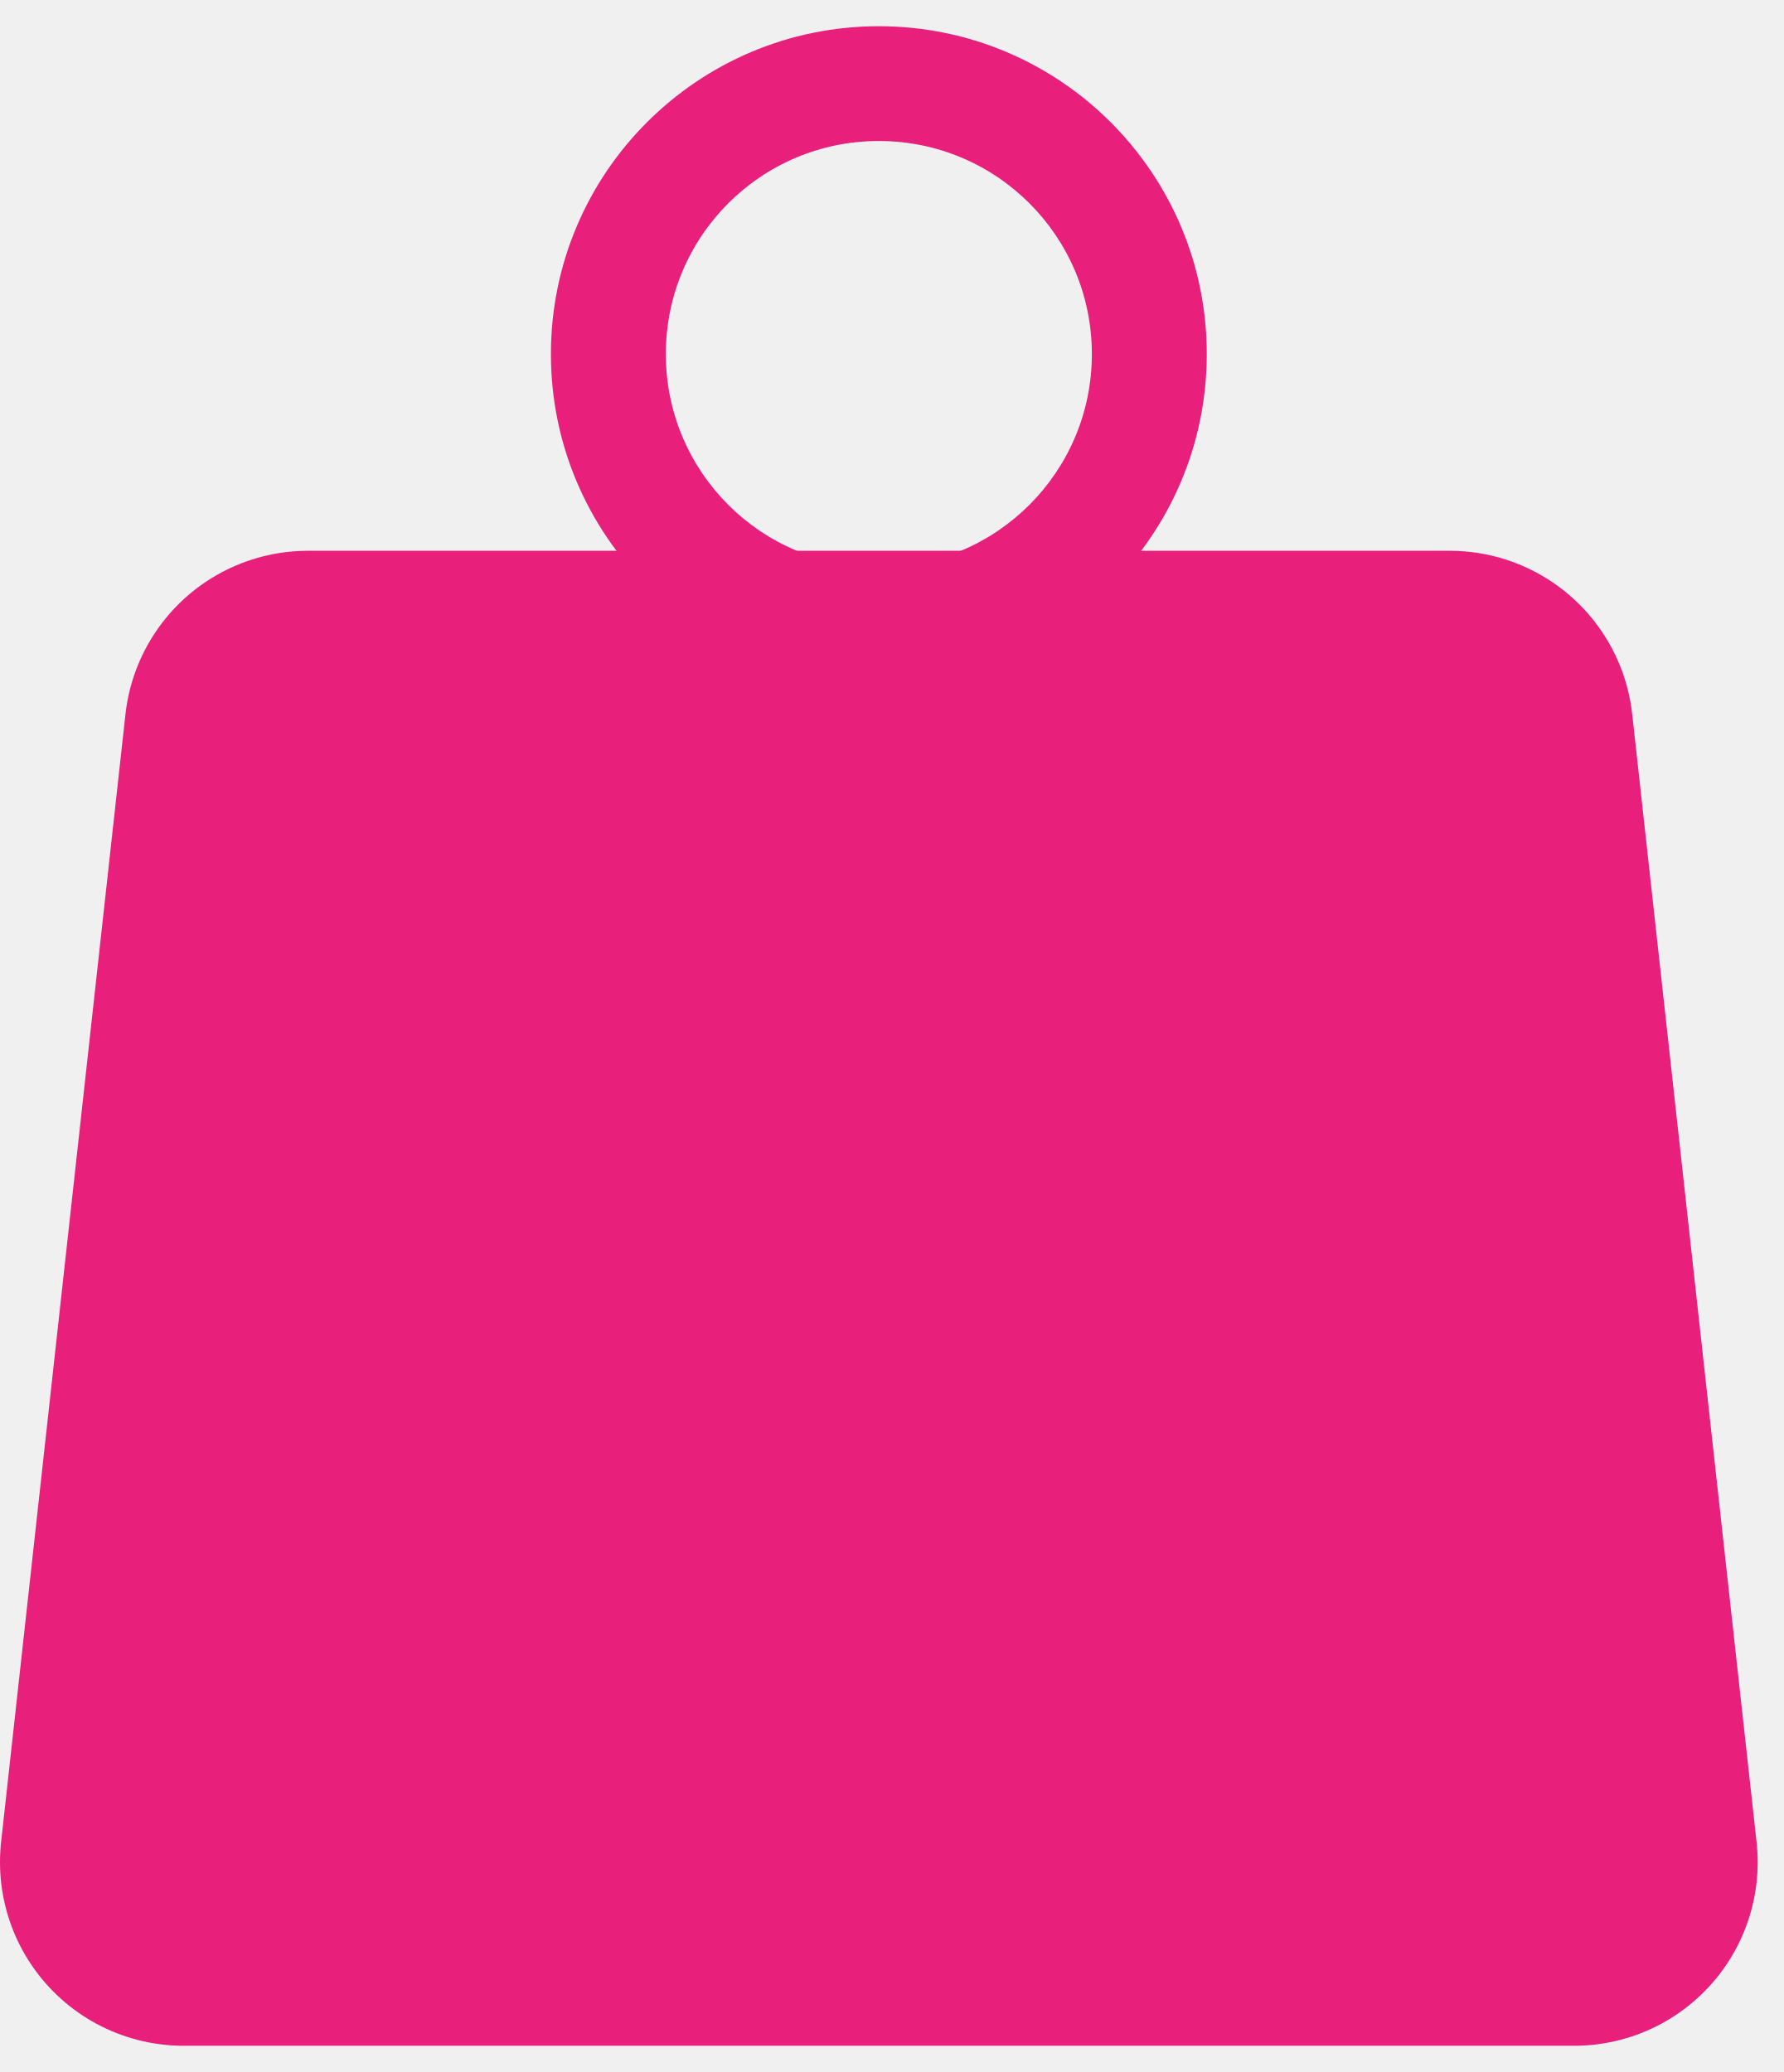
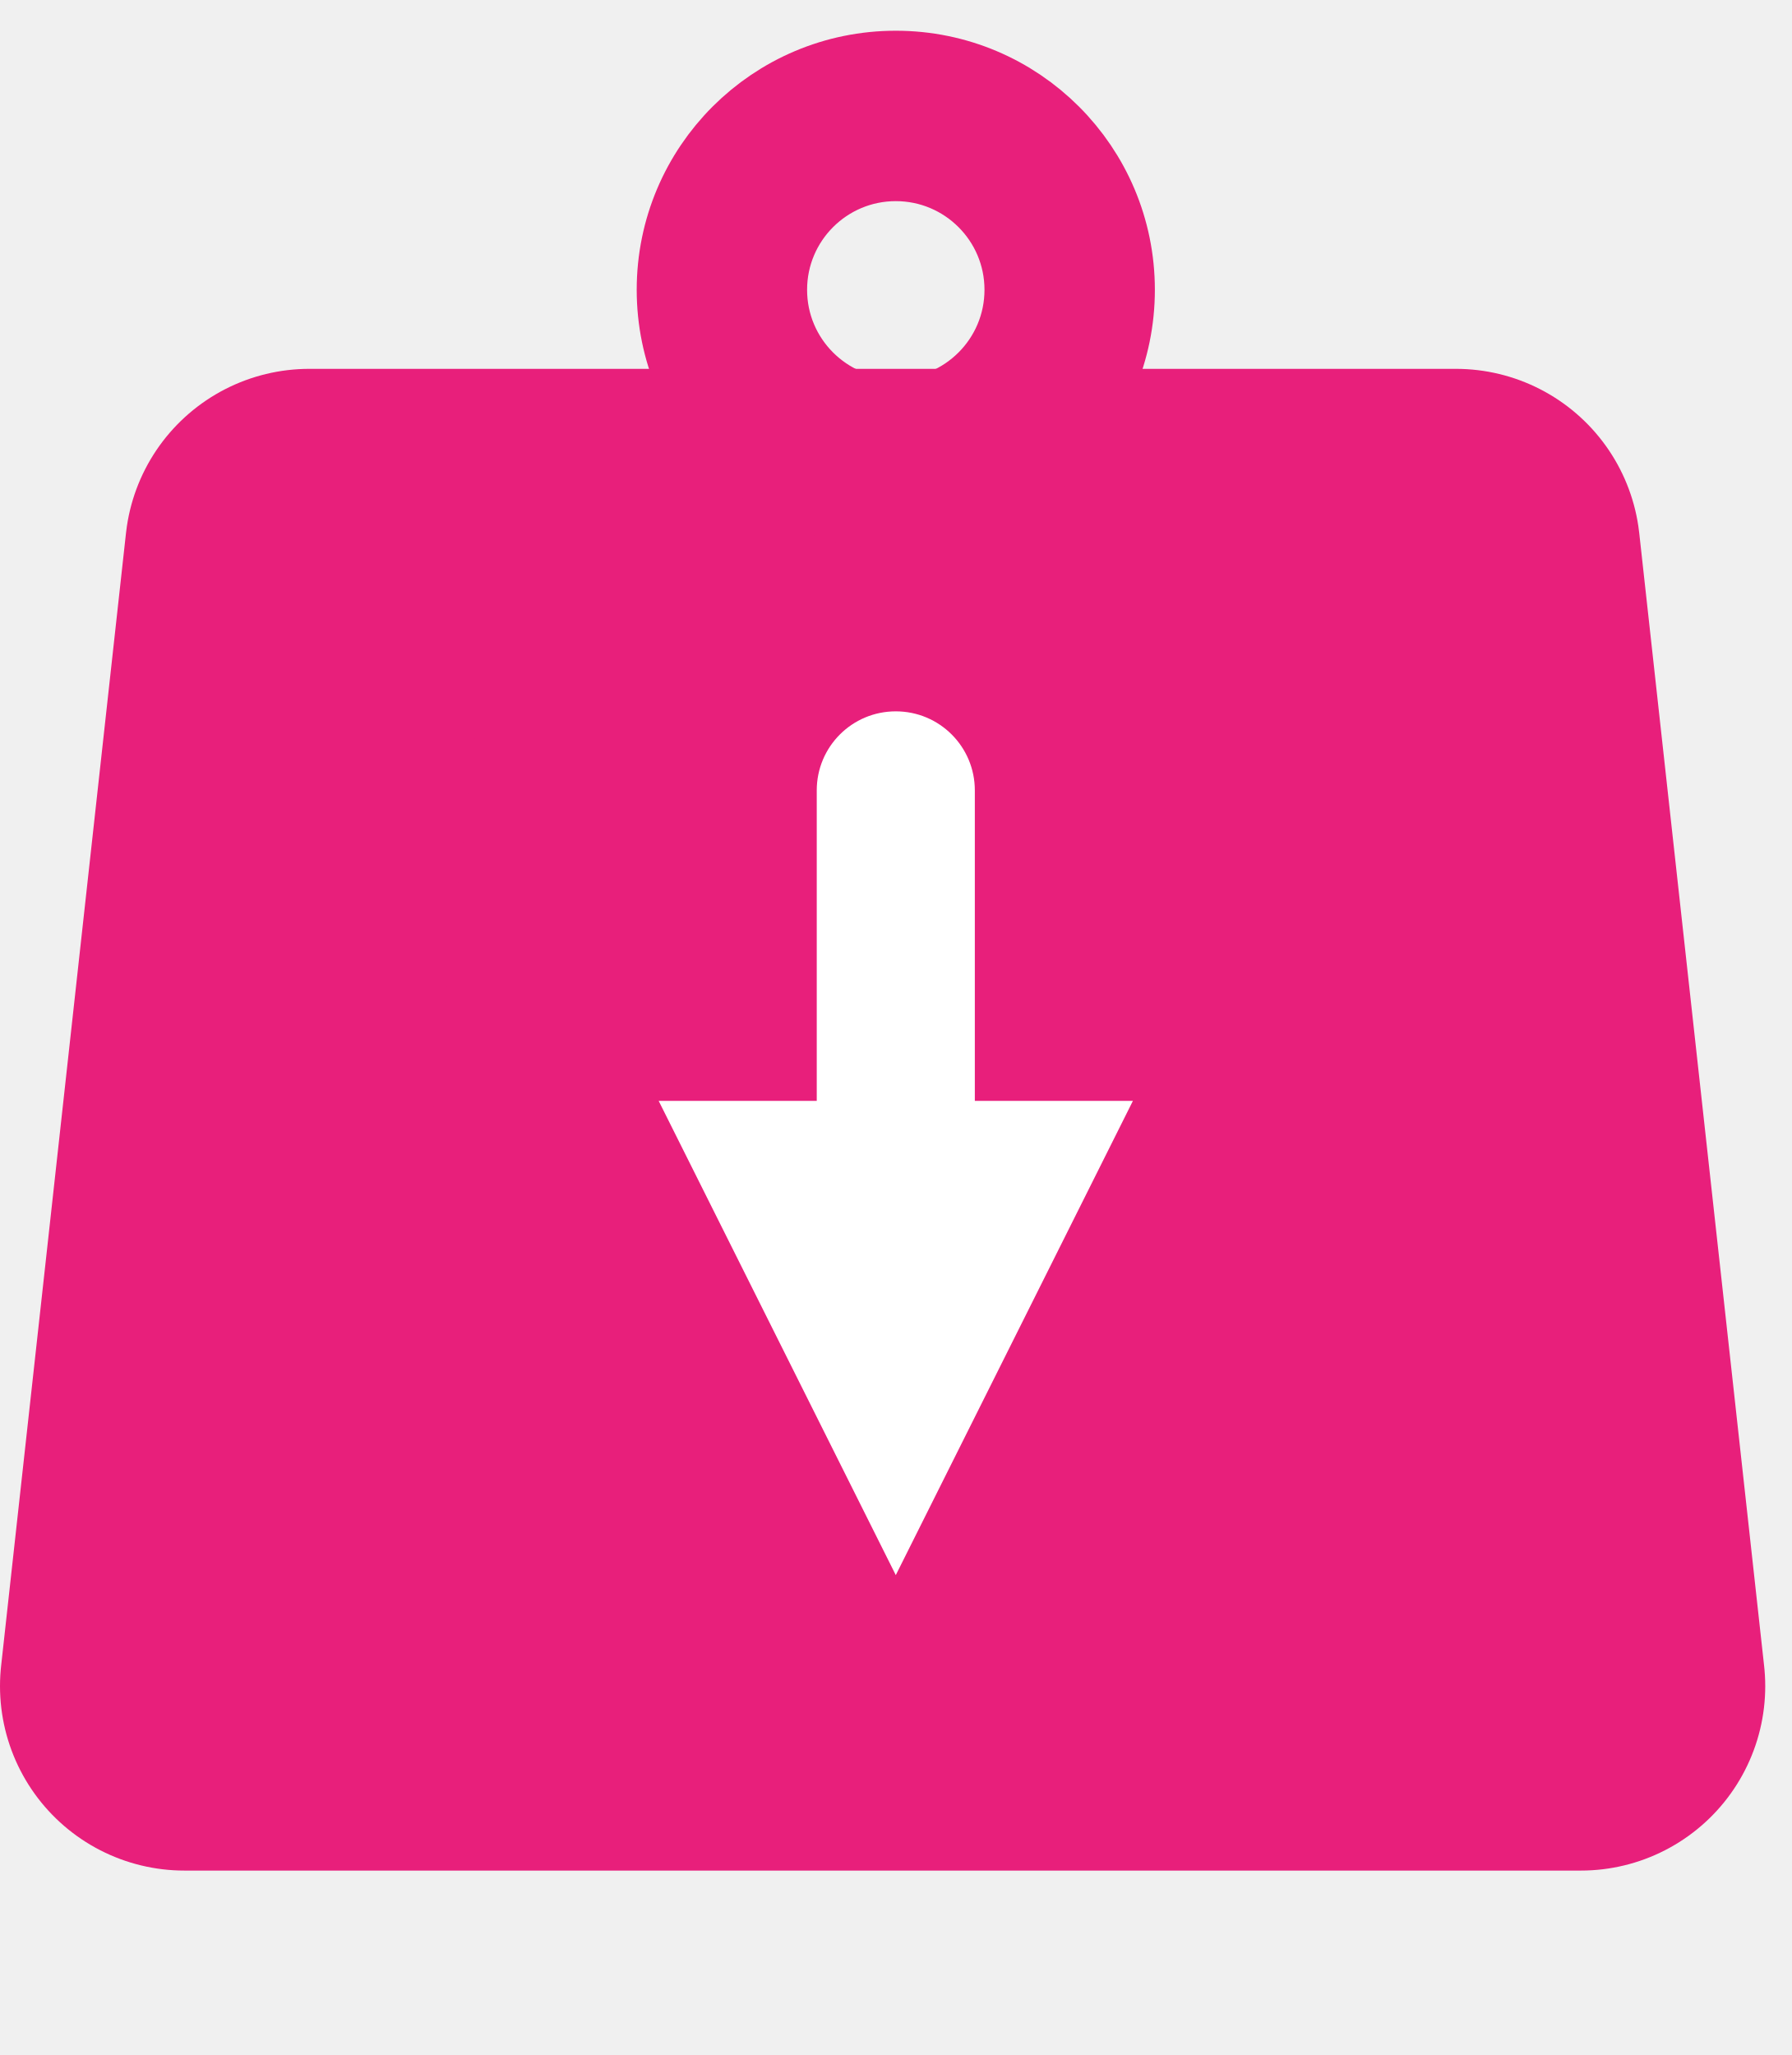
- <svg xmlns="http://www.w3.org/2000/svg" width="68" height="79" overflow="hidden">
+ <svg xmlns="http://www.w3.org/2000/svg" width="68" height="78" overflow="hidden">
  <defs>
    <clipPath id="clip0">
-       <rect x="1890" y="277" width="68" height="79" />
+       <rect x="1890" y="284" width="68" height="78" />
    </clipPath>
  </defs>
-   <g clip-path="url(#clip0)" transform="translate(-1890 -277)">
+   <g clip-path="url(#clip0)" transform="translate(-1890 -284)">
    <path d="M1897 348 1901.74 305 1945.26 305 1950 348Z" stroke="#E81F7B" stroke-width="14" stroke-linecap="round" stroke-linejoin="round" stroke-miterlimit="10" fill="#E81F7B" fill-rule="evenodd" />
-     <path d="M1923.5 282.376C1919.01 282.376 1915.38 286.013 1915.38 290.5 1915.38 294.987 1919.01 298.624 1923.5 298.624 1927.99 298.624 1931.62 294.987 1931.62 290.5 1931.62 286.013 1927.99 282.376 1923.5 282.376ZM1923.5 278C1930.4 278 1936 283.596 1936 290.5 1936 297.404 1930.4 303 1923.5 303 1916.6 303 1911 297.404 1911 290.5 1911 283.596 1916.6 278 1923.5 278Z" fill="#E81F7B" fill-rule="evenodd" />
+     <path d="M1924 289.801C1921.13 289.801 1918.8 292.128 1918.8 295 1918.8 297.872 1921.13 300.199 1924 300.199 1926.87 300.199 1929.2 297.872 1929.2 295 1929.2 292.128 1926.87 289.801 1924 289.801ZM1924 287C1928.42 287 1932 290.582 1932 295 1932 299.418 1928.42 303 1924 303 1919.58 303 1916 299.418 1916 295 1916 290.582 1919.58 287 1924 287Z" stroke="#E81F7B" stroke-width="3.667" stroke-miterlimit="8" fill="#E81F7B" fill-rule="evenodd" />
+     <path d="M1927 314 1927 328.785C1927 330.442 1925.66 331.785 1924 331.785 1922.34 331.785 1921 330.442 1921 328.785L1921 314C1921 312.343 1922.34 311 1924 311 1925.66 311 1927 312.343 1927 314ZM1933 325.785 1924 343.785 1915 325.785Z" fill="#FFFFFF" />
  </g>
</svg>
